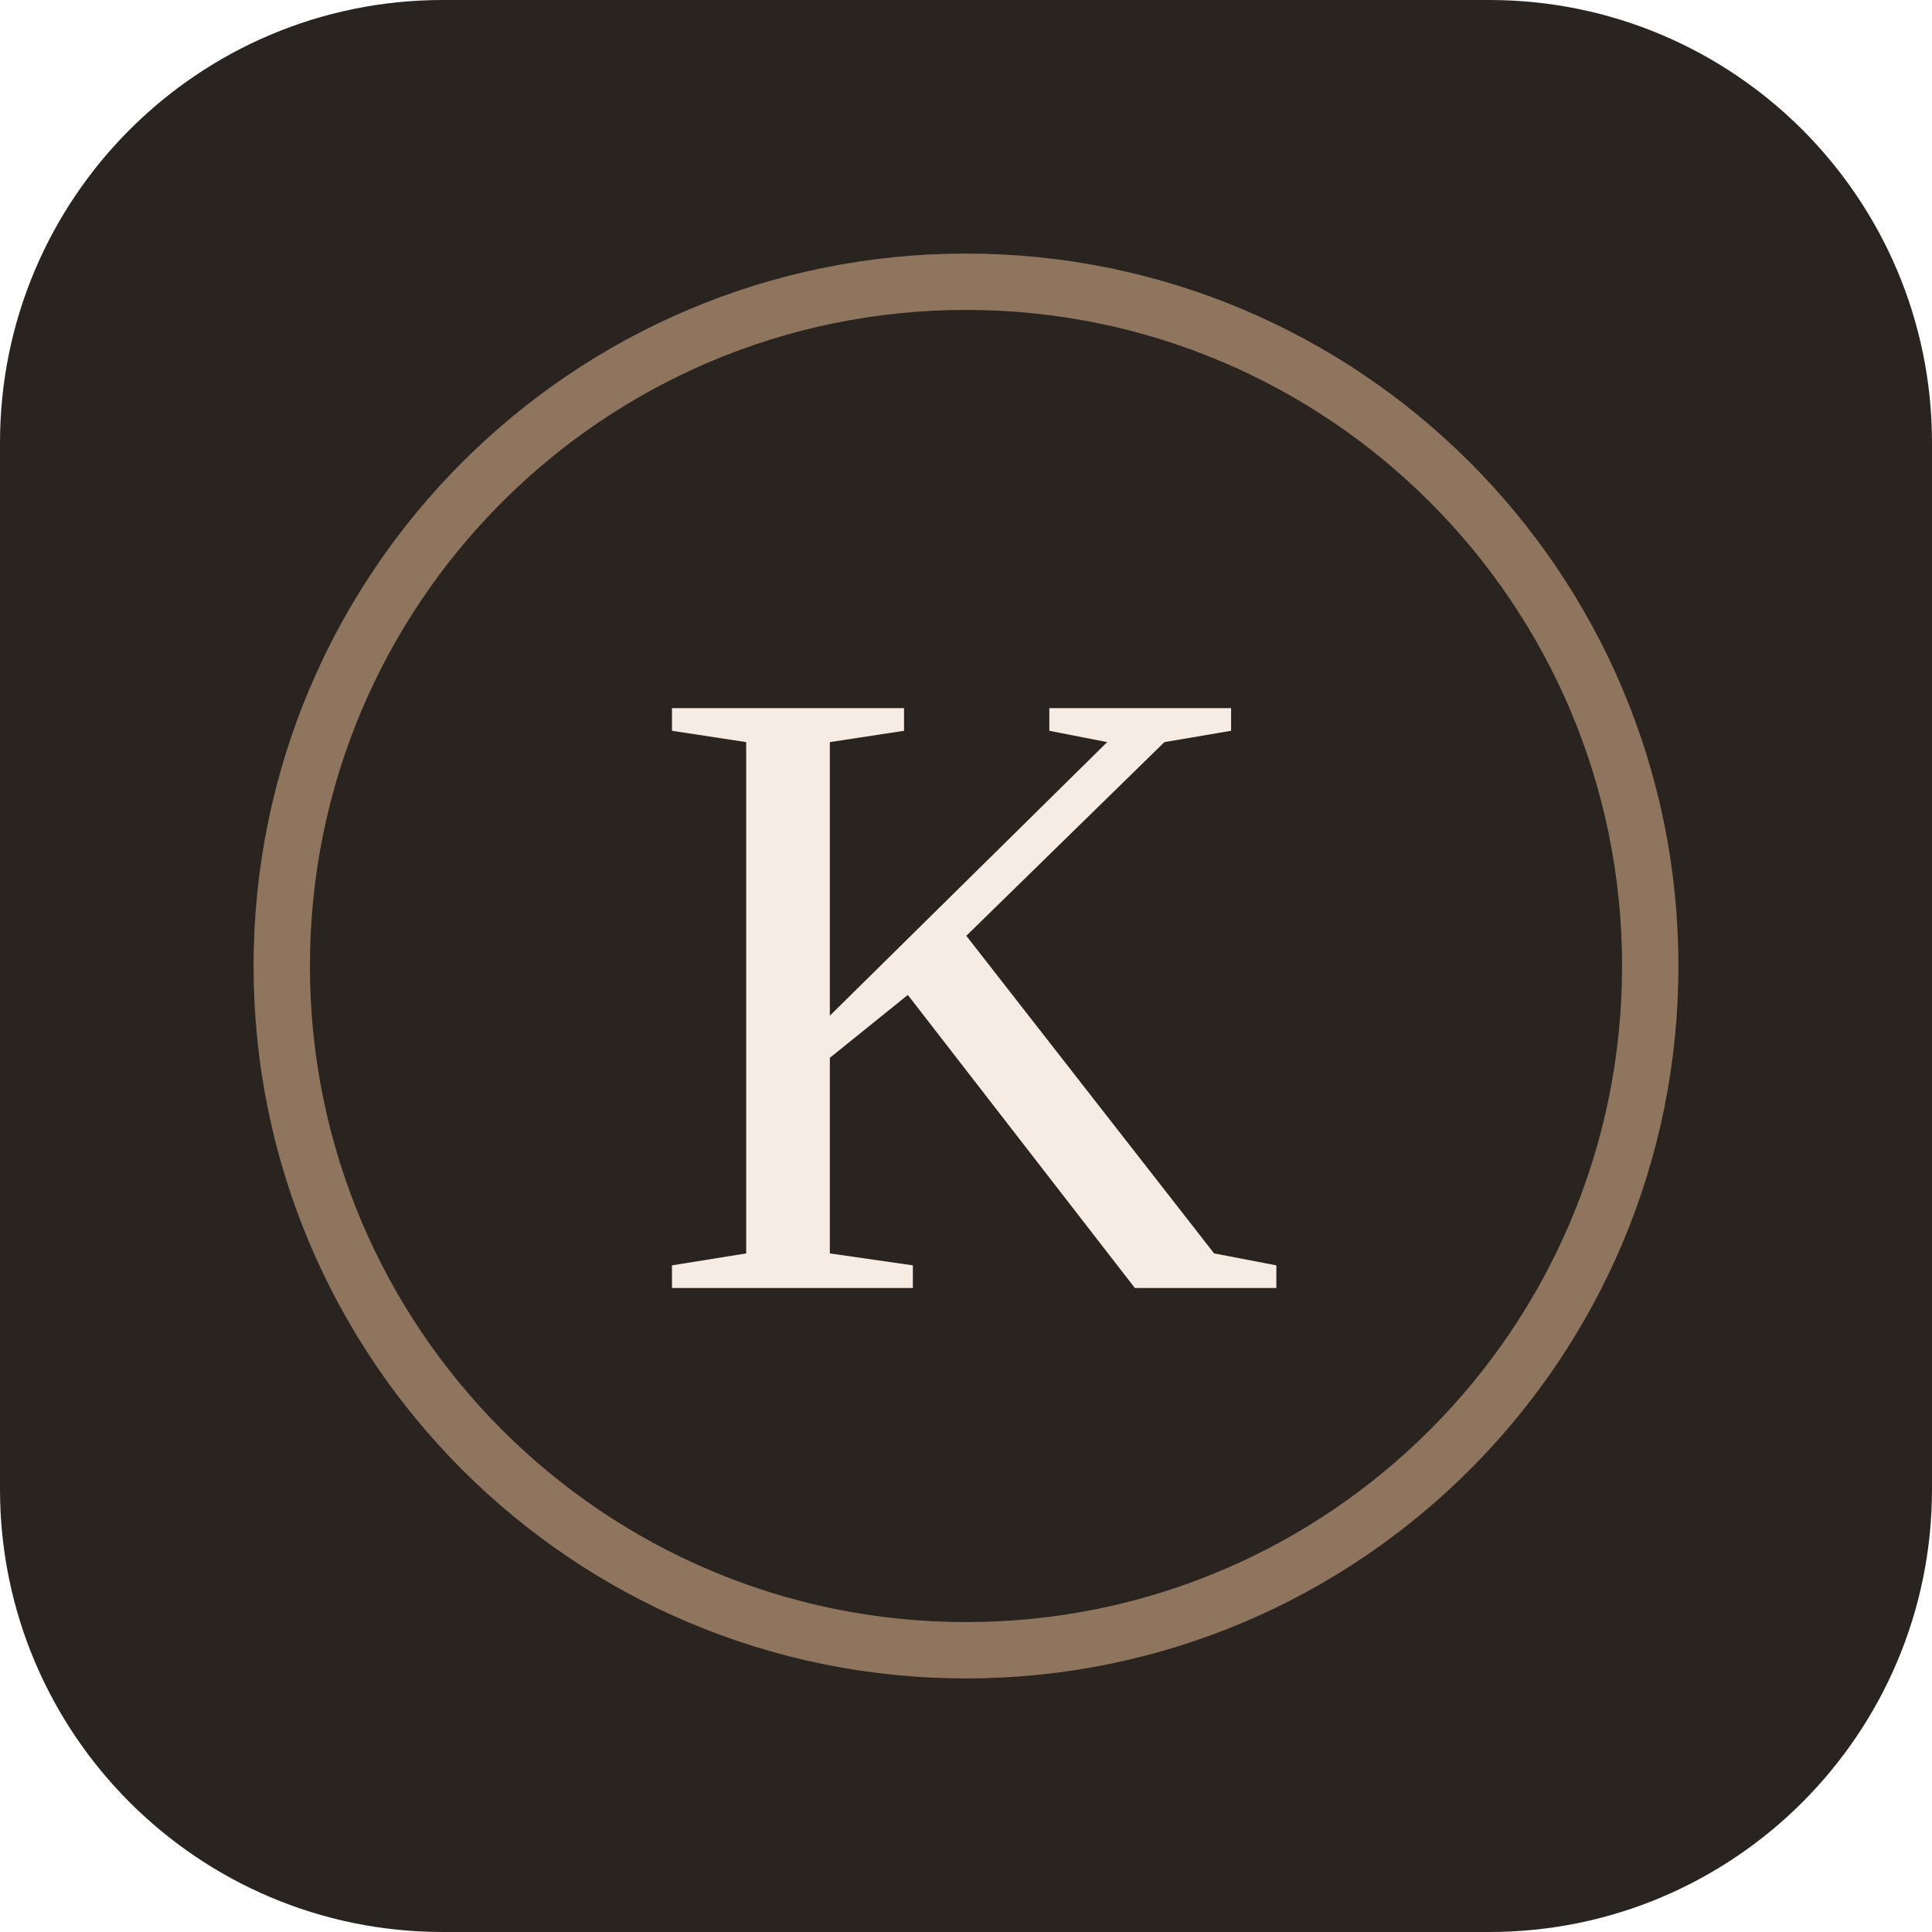
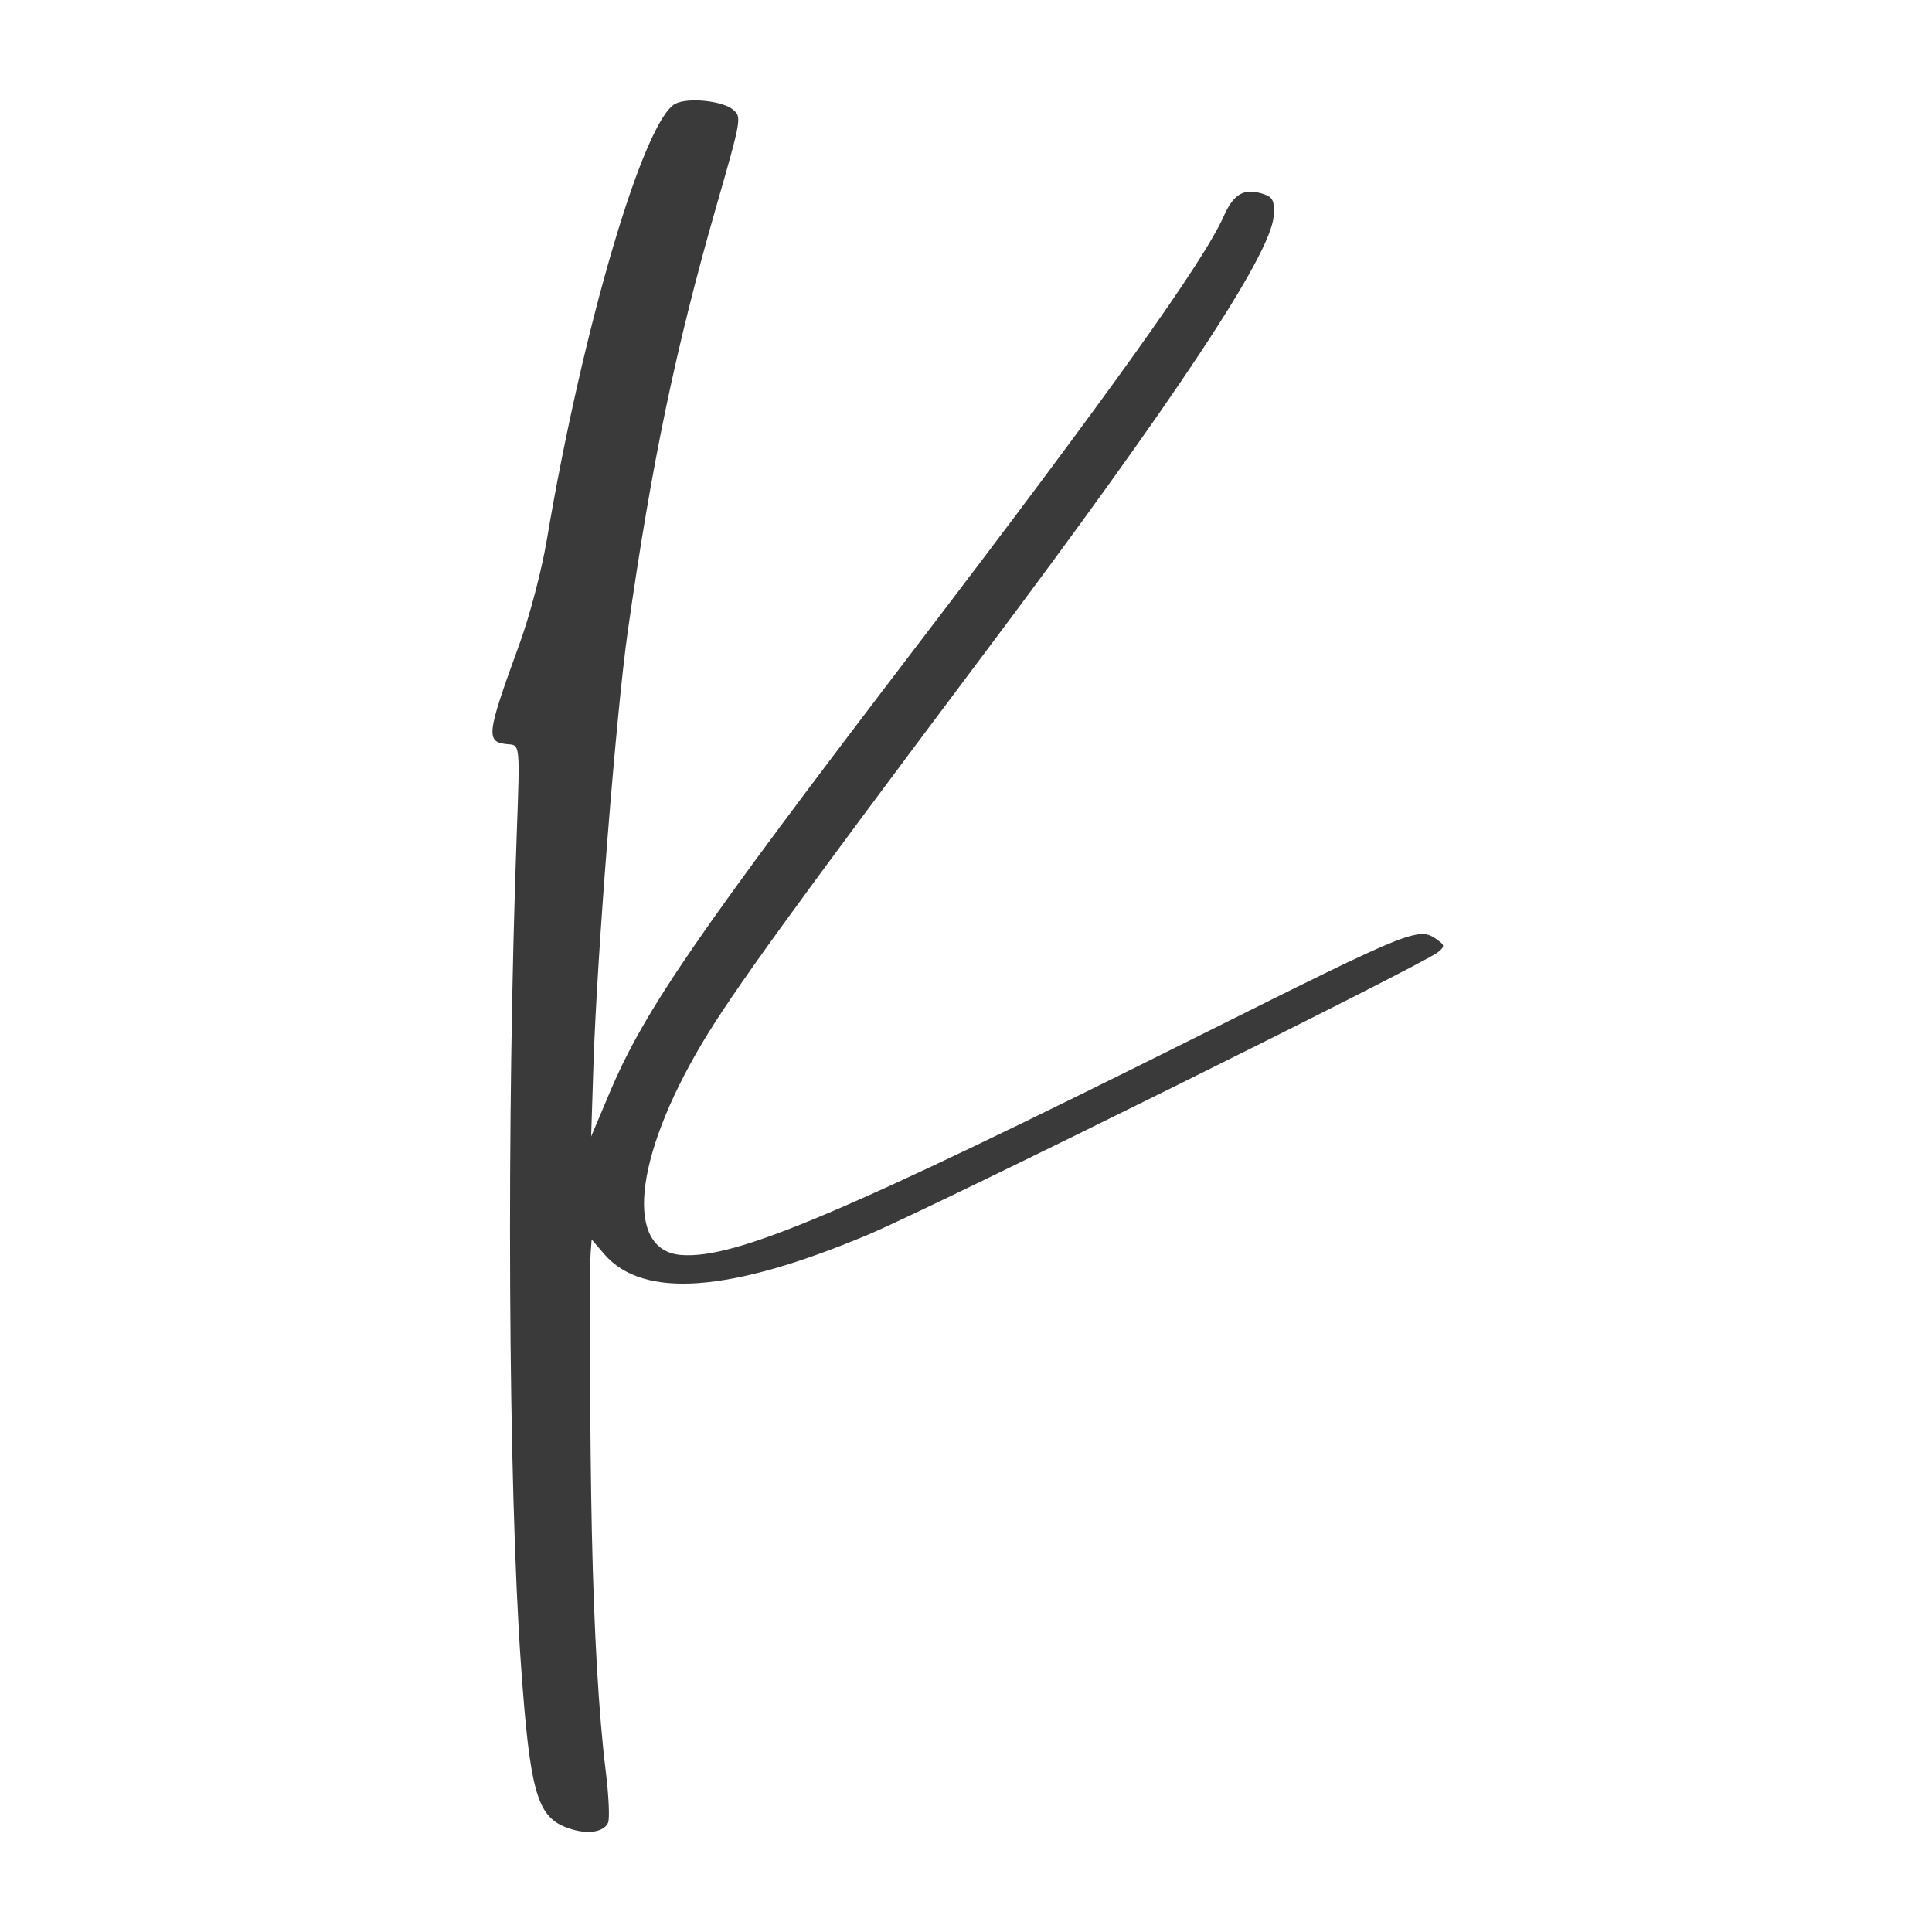
- <svg xmlns="http://www.w3.org/2000/svg" width="48" height="48" viewBox="0 0 48 48">
-   <rect width="48" height="48" rx="11" fill="#2a2420" />
-   <circle cx="24" cy="24" r="17" fill="none" stroke="#a98a6d" stroke-width="1.4" opacity="0.8" />
-   <text x="24" y="32" text-anchor="middle" font-family="Georgia, 'Times New Roman', serif" font-size="22" fill="#f6ece3">K</text>
+ <svg xmlns="http://www.w3.org/2000/svg" viewBox="0 0 260 260">
+   <path transform="translate(65.5,13.5)" fill="#3a3a3a" d="M128.115 113.115C125.458 111.125 125.24 111.219 95.969 125.833C47.875 149.844 33.49 155.943 26.182 155.391C18.552 154.812 19.755 142.432 28.938 126.969C33.057 120.031 41.068 108.969 66.755 74.719C92.729 40.104 105.505 20.802 105.901 15.609C106.047 13.588 105.818 13.042 104.615 12.641C101.948 11.745 100.547 12.516 99.167 15.635C96.448 21.76 83.729 39.557 57.656 73.708C28.312 112.151 21.224 122.458 16.552 133.526L14.052 139.443L14.375 129.479C14.854 114.875 17.432 82.318 18.984 71.453C22.203 48.781 25.438 33.292 30.87 14.37C34.286 2.479 34.323 2.271 33.177 1.276C31.792 0.078 27.193 -0.417 25.422 0.443C21.182 2.484 12.901 30.552 8.078 59.208C7.401 63.229 5.781 69.401 4.401 73.182C-0.141 85.646 -0.214 86.432 3.052 86.672C4.453 86.781 4.469 87.042 4.052 98.37C2.641 136.875 2.88 186.24 4.609 210.562C5.786 227.266 6.745 230.797 10.479 232.339C13.151 233.437 15.682 233.203 16.328 231.802C16.568 231.276 16.427 228.135 16.005 224.755C15.083 217.286 14.438 206.182 14.146 192.568C13.891 180.995 13.797 157.656 13.99 155.062L14.12 153.302L15.812 155.271C21.036 161.333 32.755 160.469 51.339 152.651C60.016 149.005 125.911 116.344 128 114.656C128.911 113.927 128.927 113.713 128.115 113.115Z" />
</svg>
